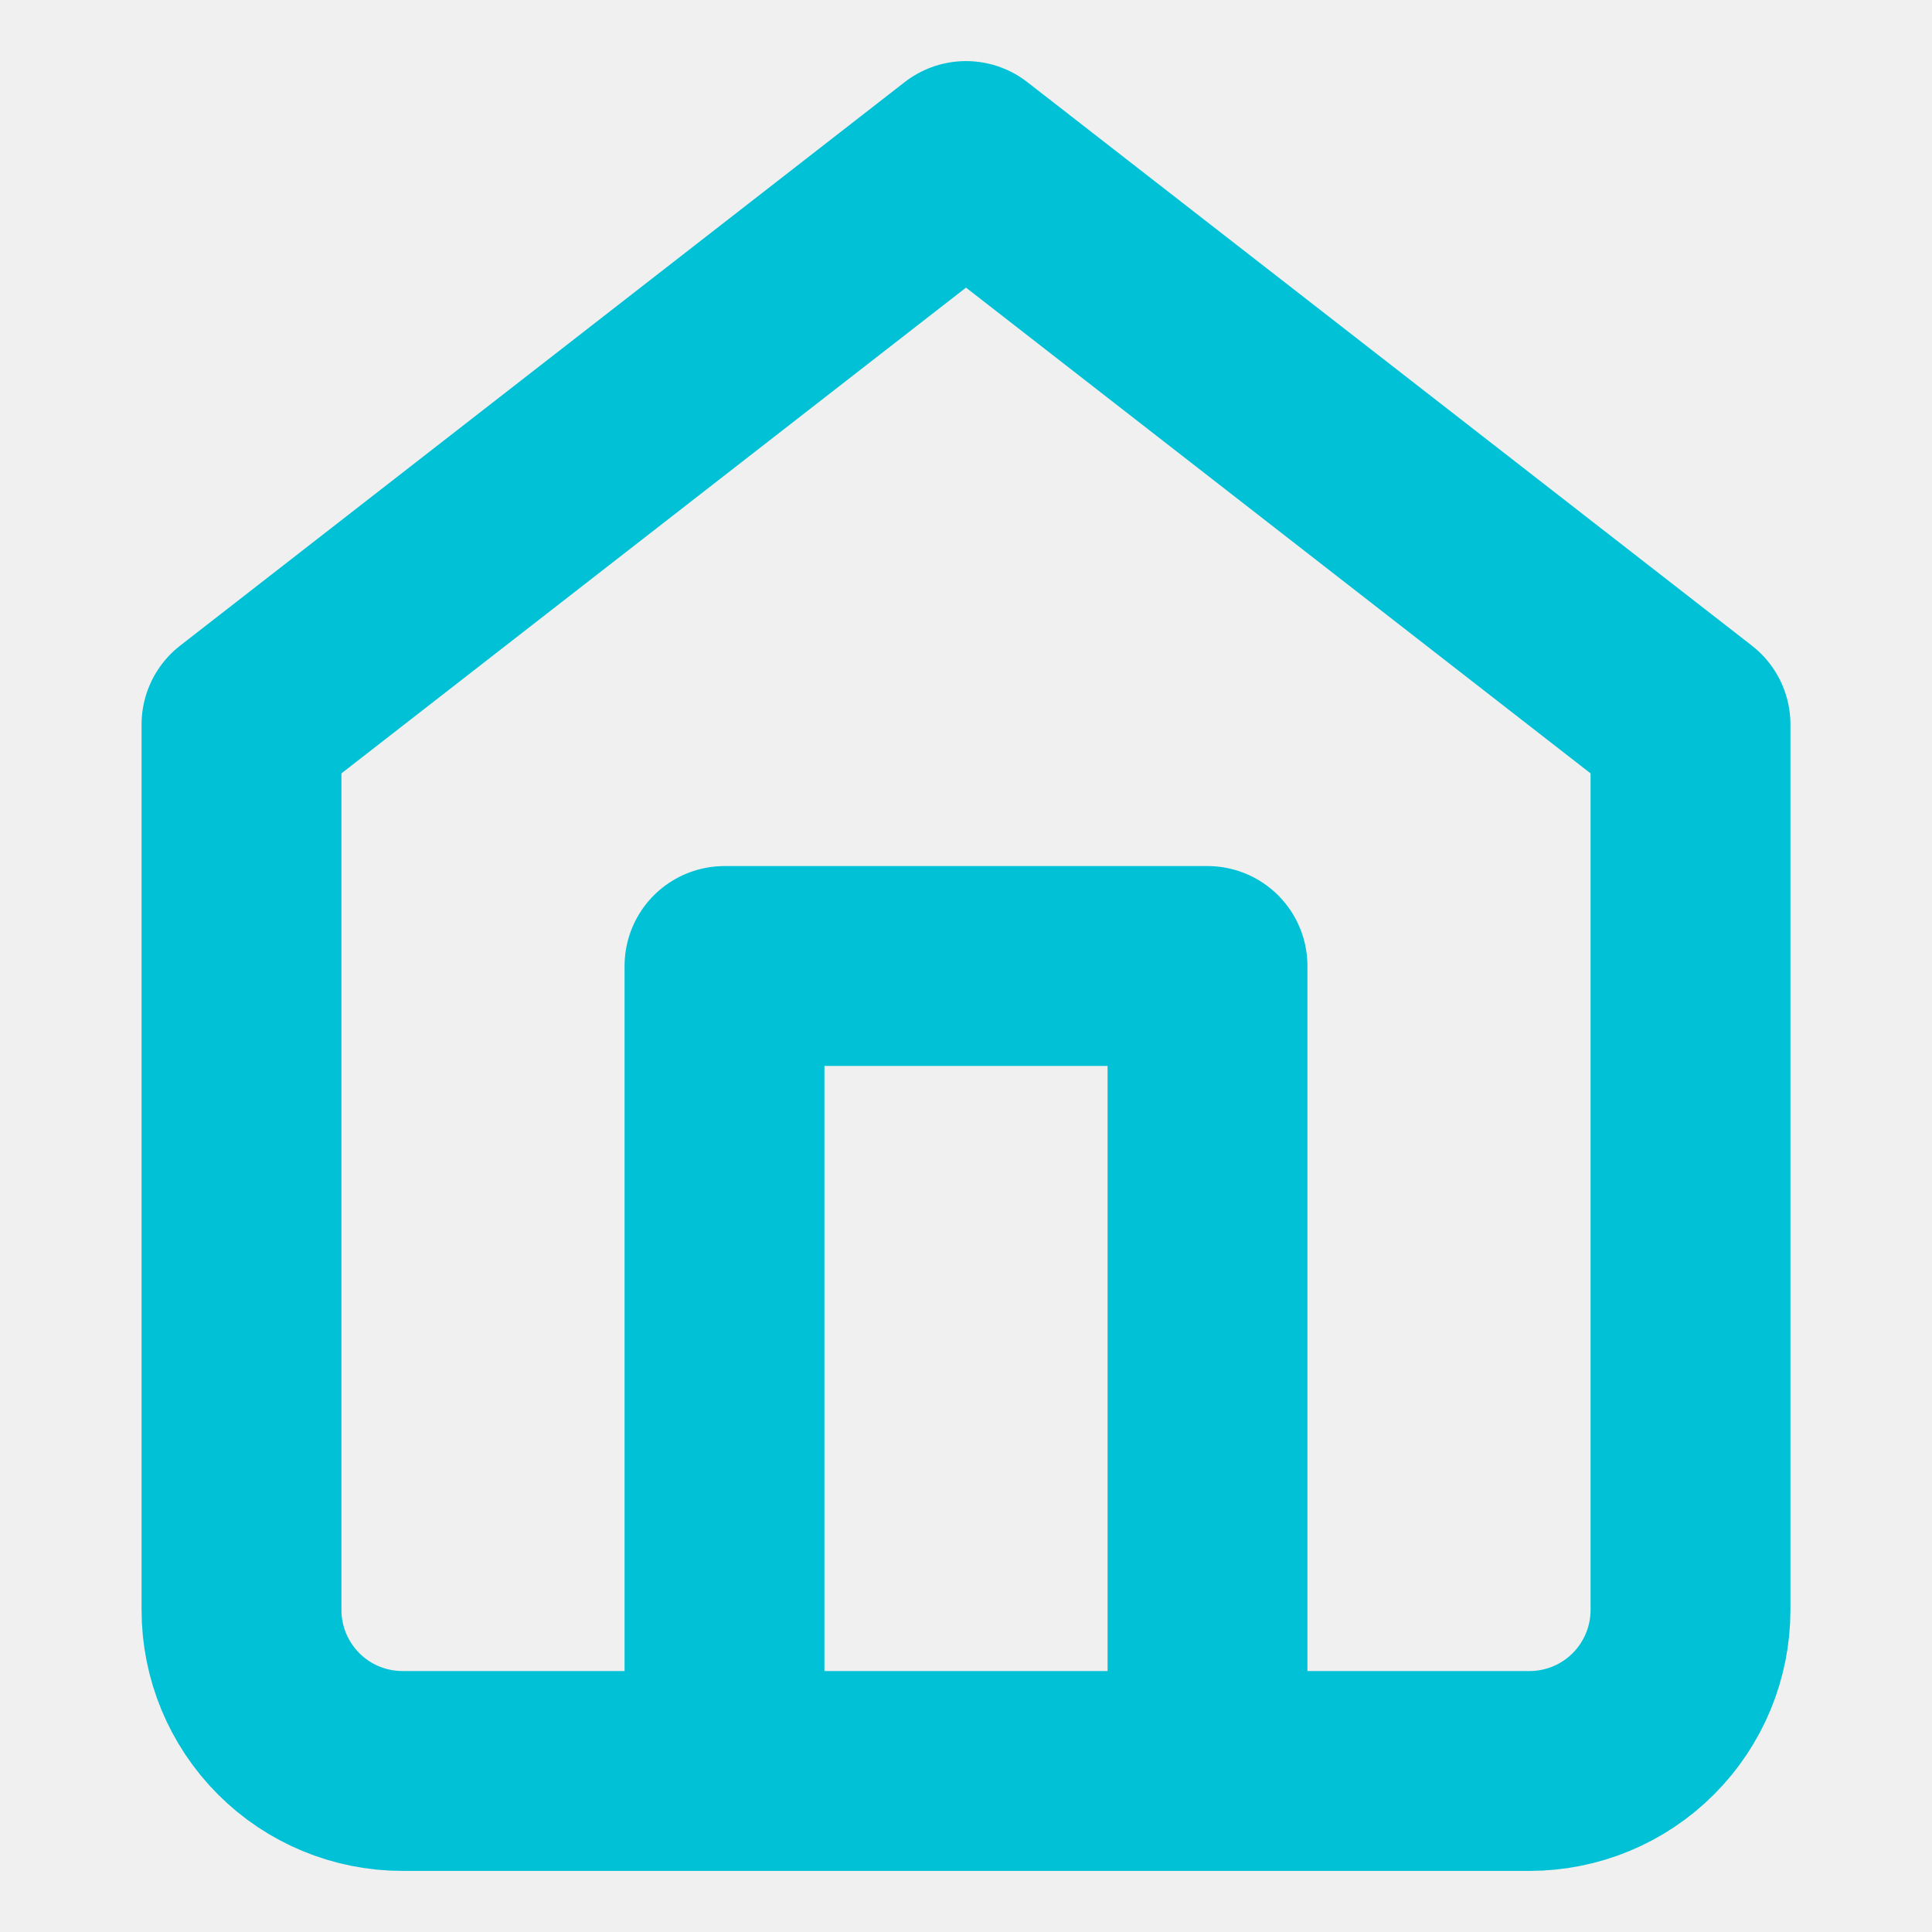
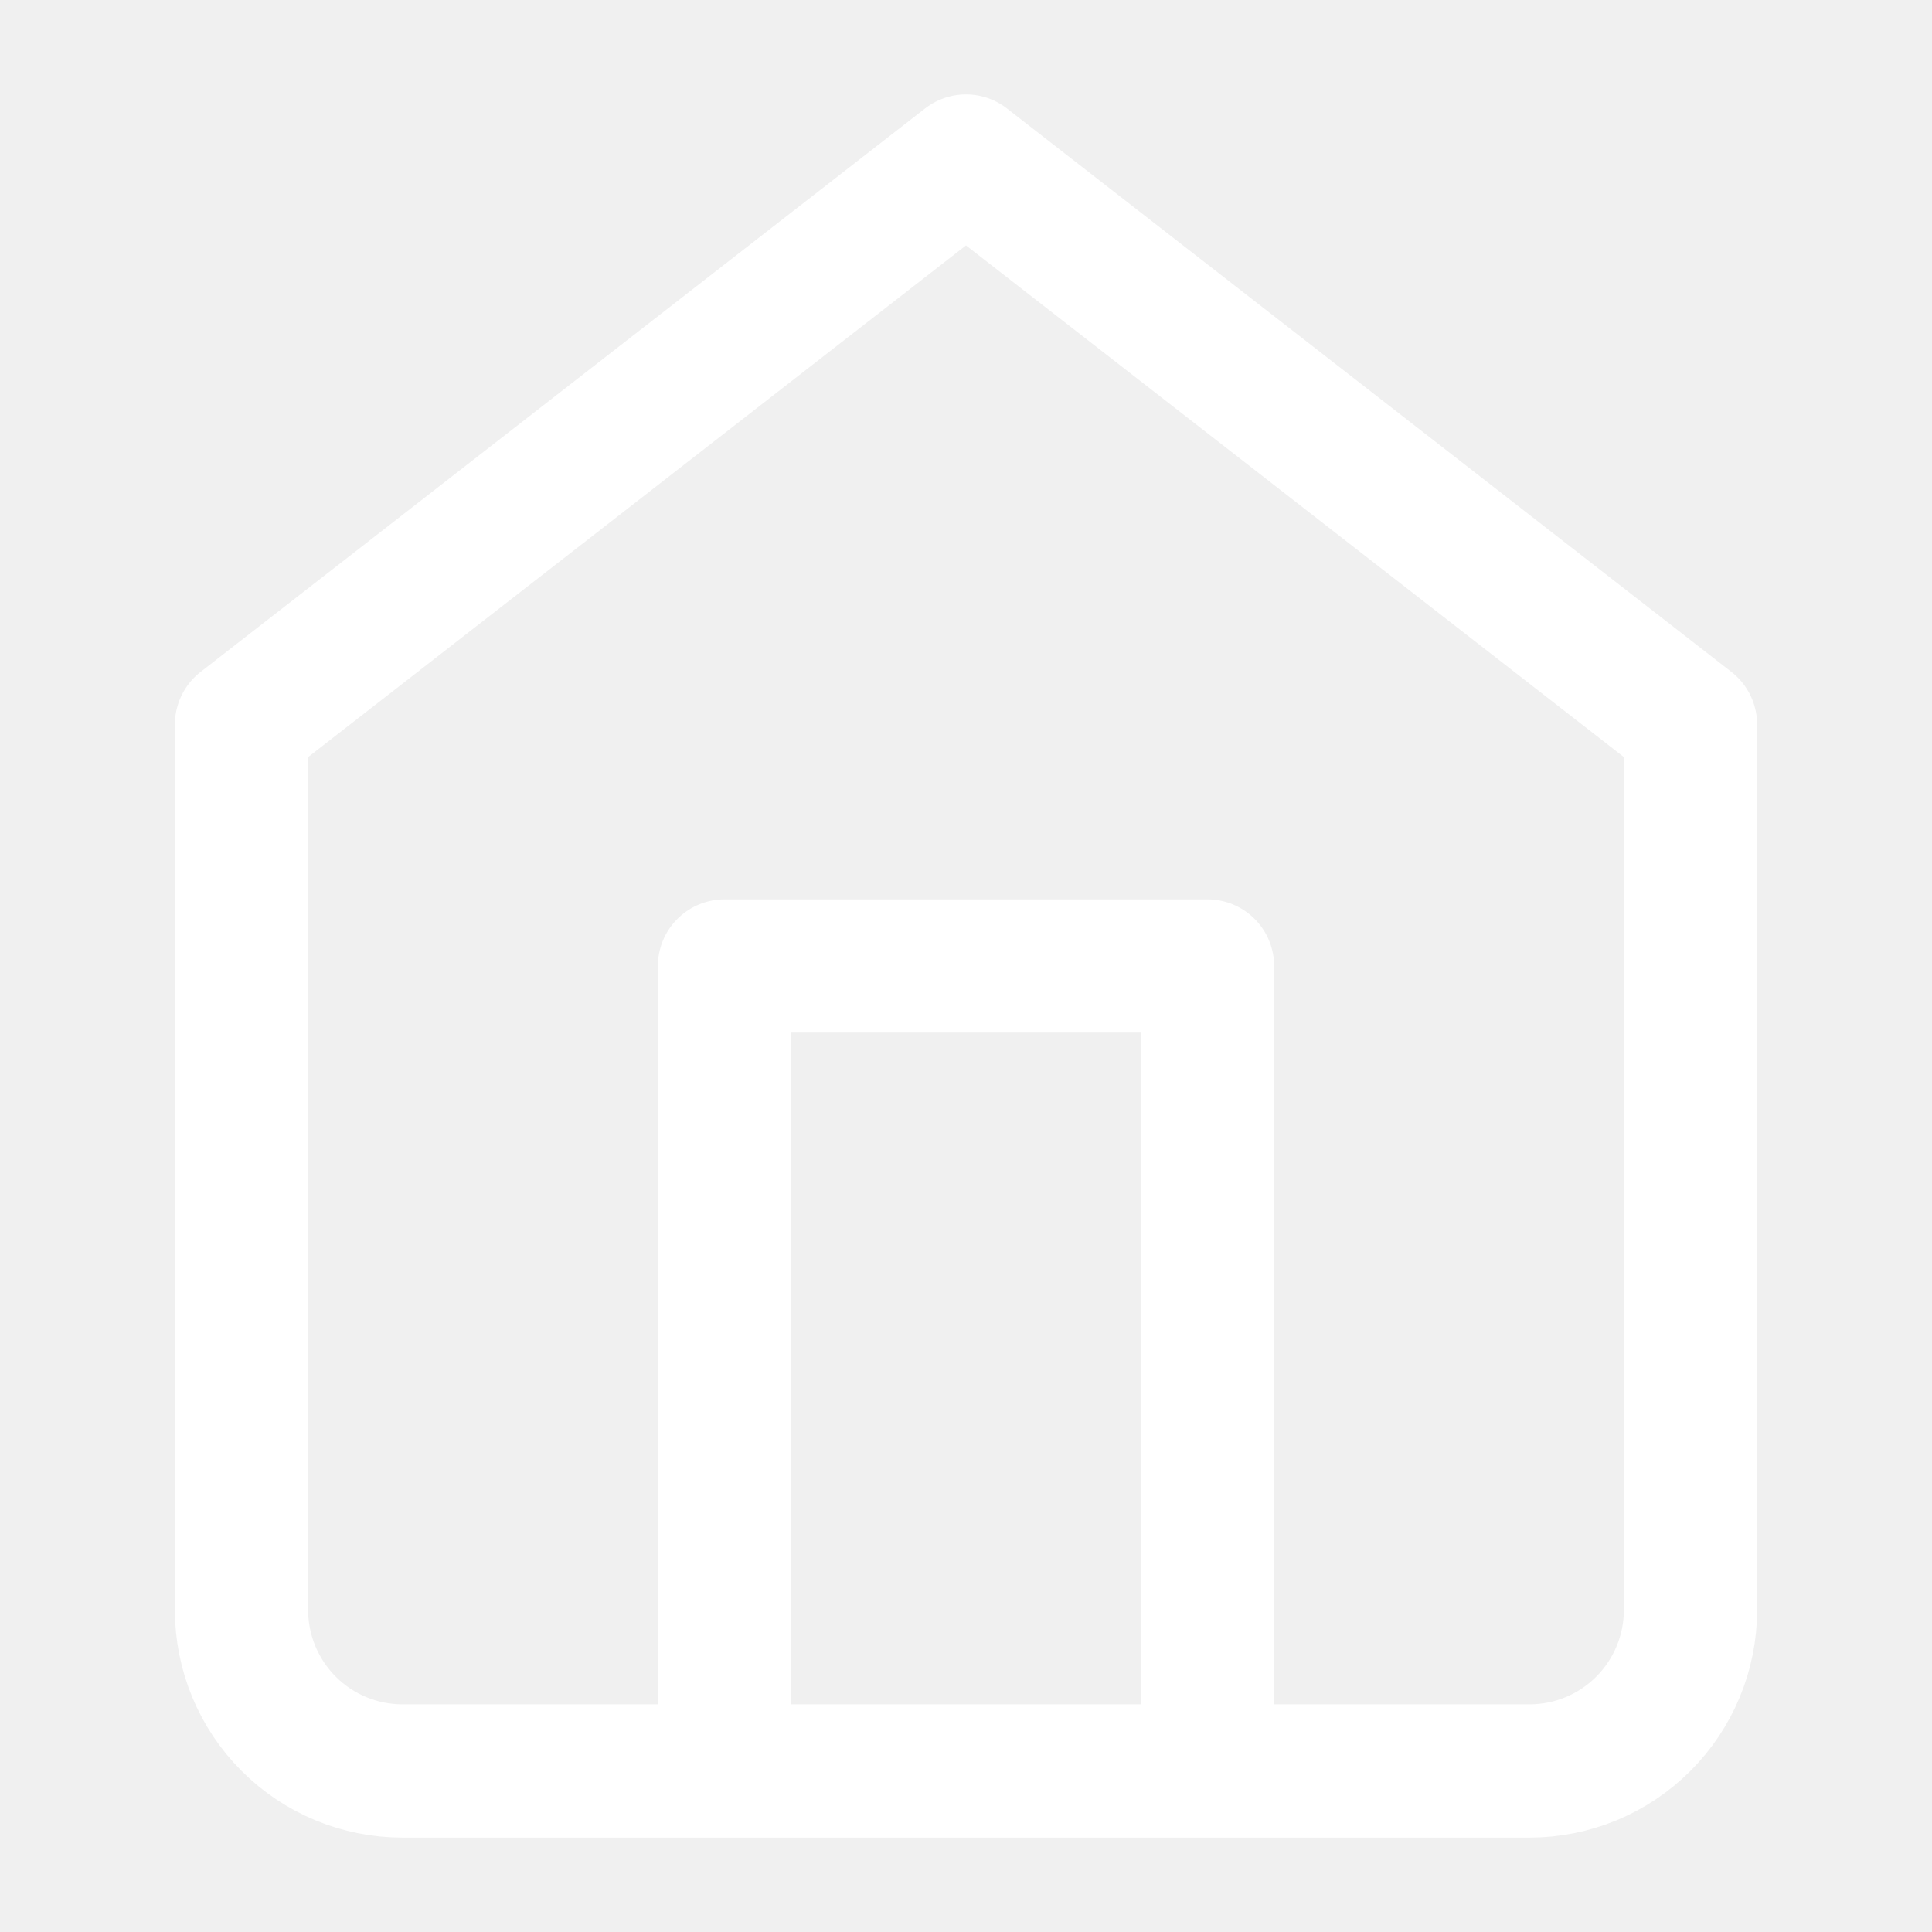
<svg xmlns="http://www.w3.org/2000/svg" width="29" height="29" viewBox="0 0 29 29" fill="none">
-   <path d="M10.875 26.583V14.5H18.125V26.583M3.625 10.875L14.5 2.417L25.375 10.875V24.166C25.375 24.807 25.12 25.422 24.667 25.875C24.214 26.329 23.599 26.583 22.958 26.583H6.042C5.401 26.583 4.786 26.329 4.333 25.875C3.88 25.422 3.625 24.807 3.625 24.166V10.875Z" stroke="#00C1D5" stroke-width="3" stroke-linecap="round" stroke-linejoin="round" />
+   <path d="M10.875 26.583V14.5H18.125V26.583M3.625 10.875L14.5 2.417L25.375 10.875V24.166C25.375 24.807 25.12 25.422 24.667 25.875C24.214 26.329 23.599 26.583 22.958 26.583H6.042C5.401 26.583 4.786 26.329 4.333 25.875C3.88 25.422 3.625 24.807 3.625 24.166V10.875Z" stroke="#fff" stroke-width="2" stroke-linecap="round" stroke-linejoin="round" />
</svg>
